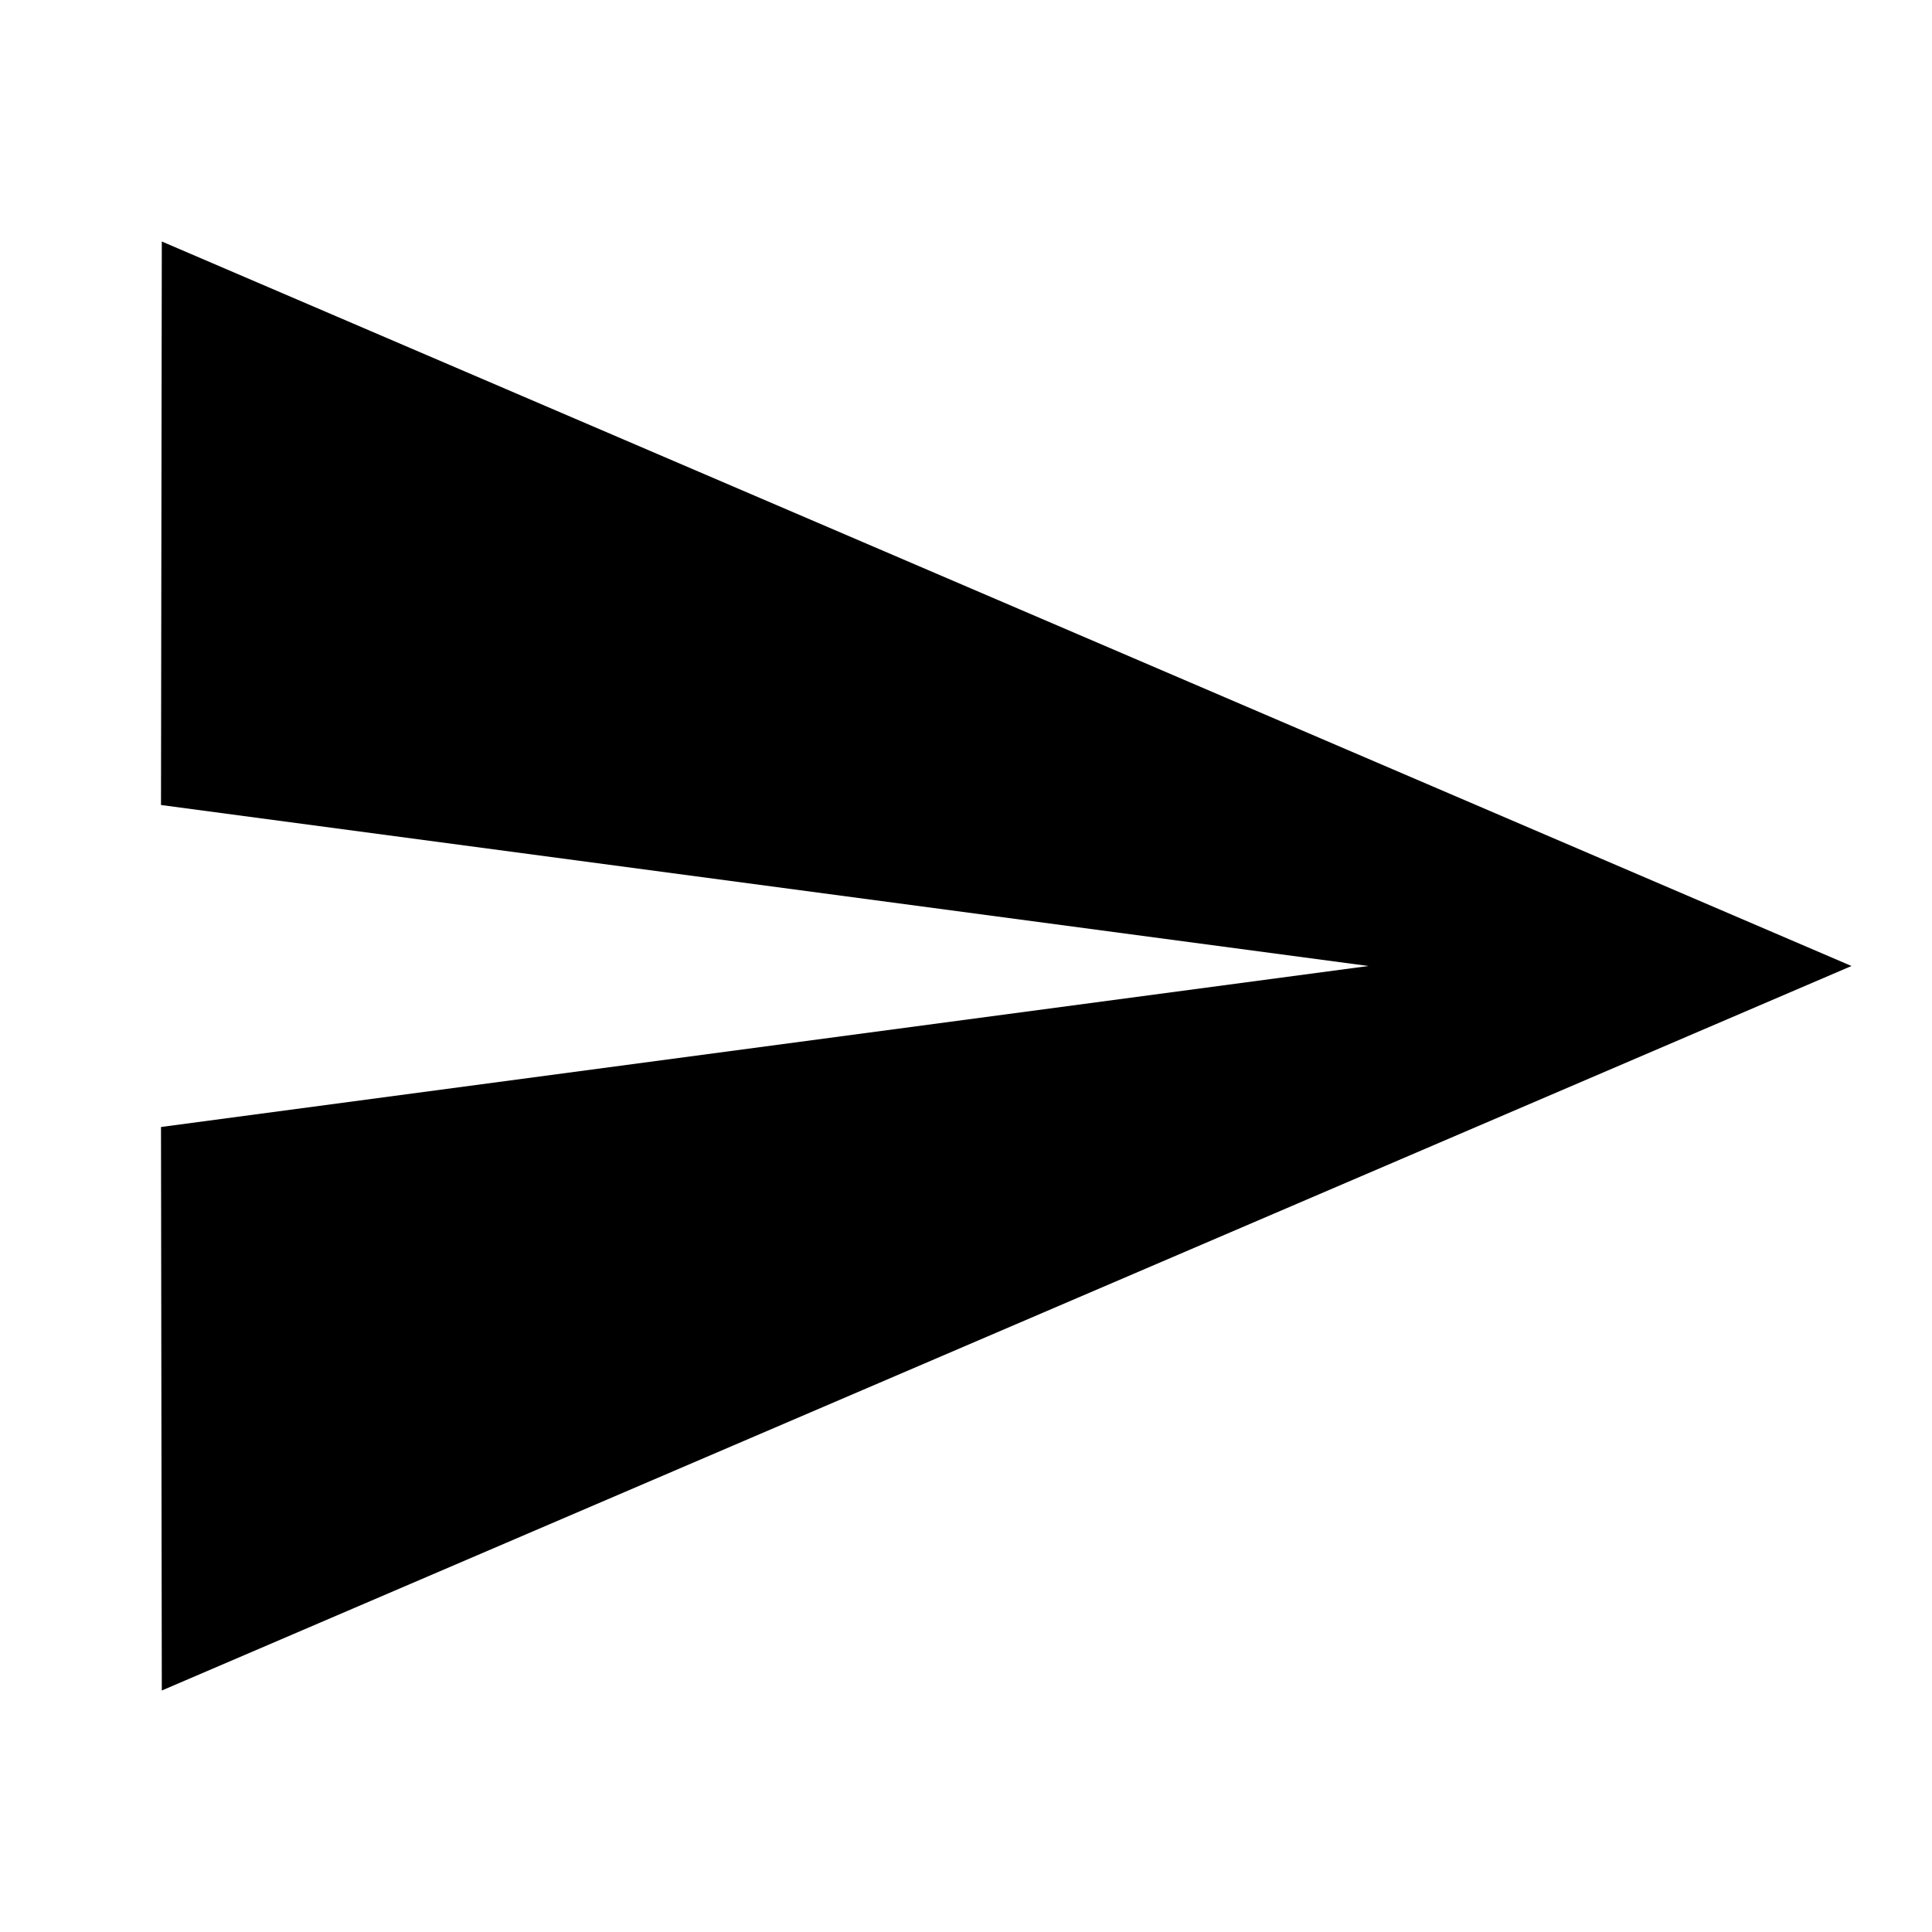
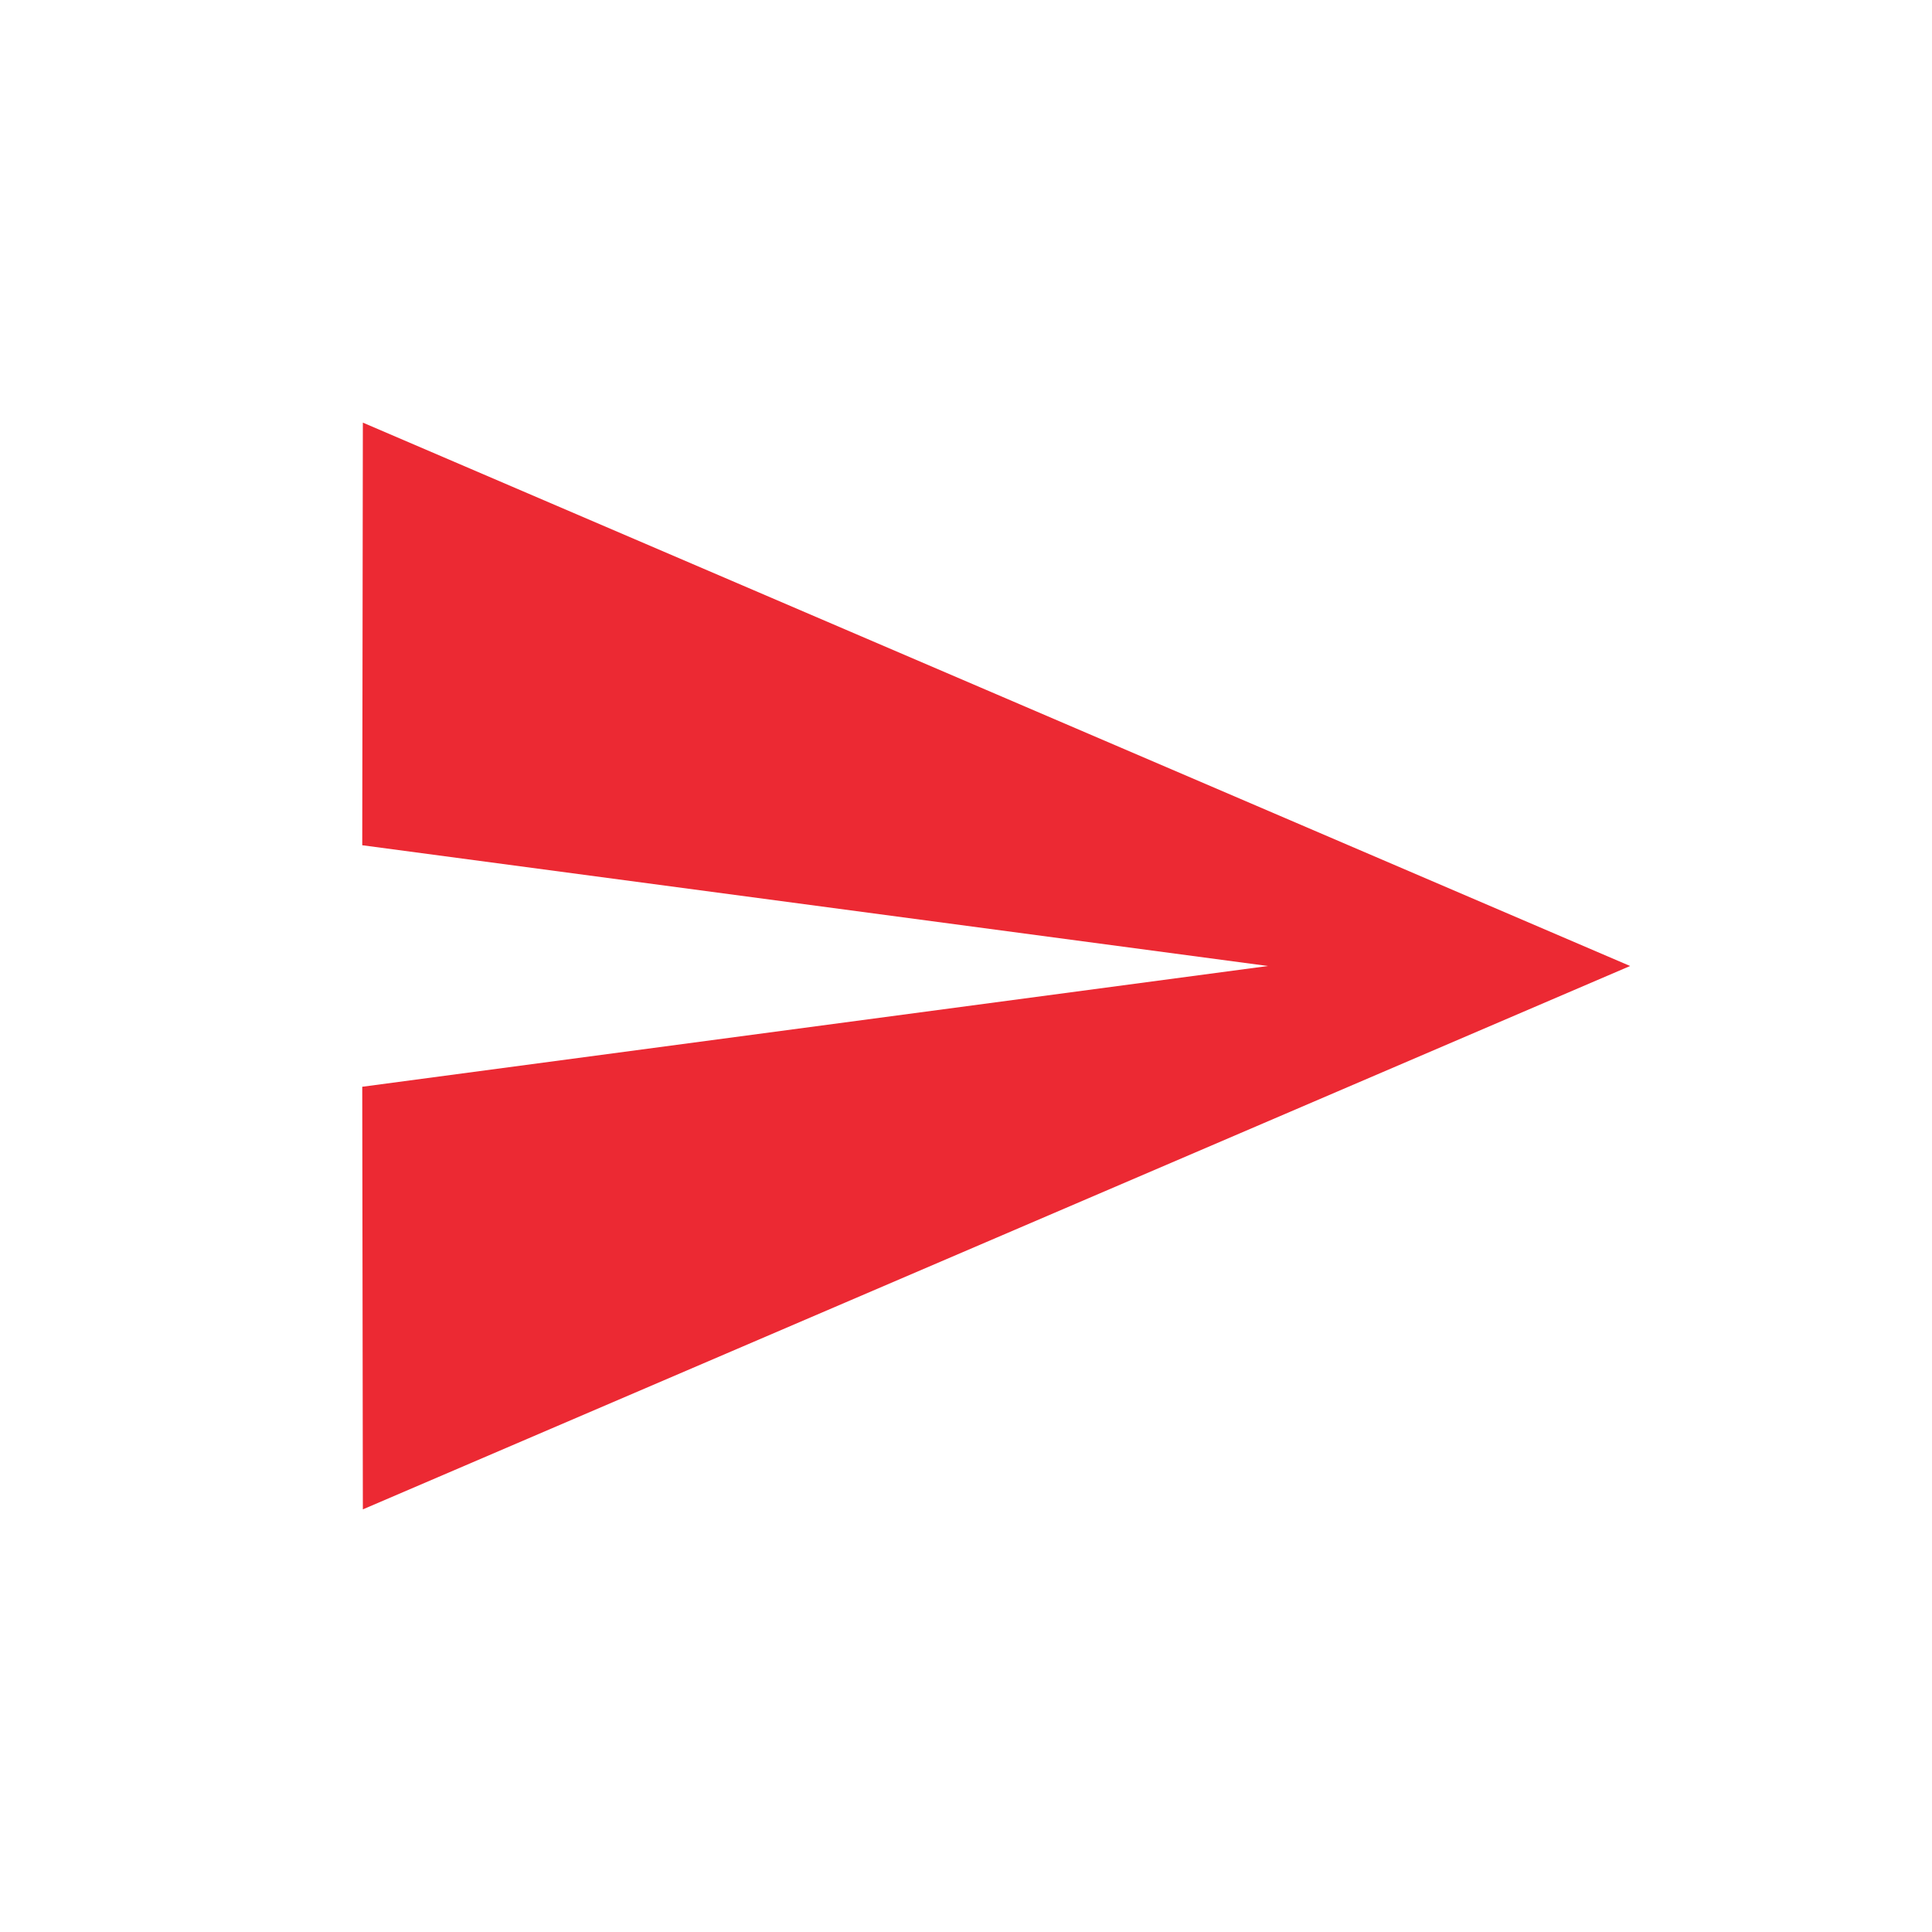
- <svg xmlns="http://www.w3.org/2000/svg" fill="#000000" height="24" viewBox="0 0 24 24" width="24">
+ <svg xmlns="http://www.w3.org/2000/svg" fill="#ec2933" height="16" viewBox="-4 -4 32 32" width="16">
  <path d="M2.01 21L23 12 2.01 3 2 10l15 2-15 2z" />
  <path d="M0 0h24v24H0z" fill="none" />
</svg>
